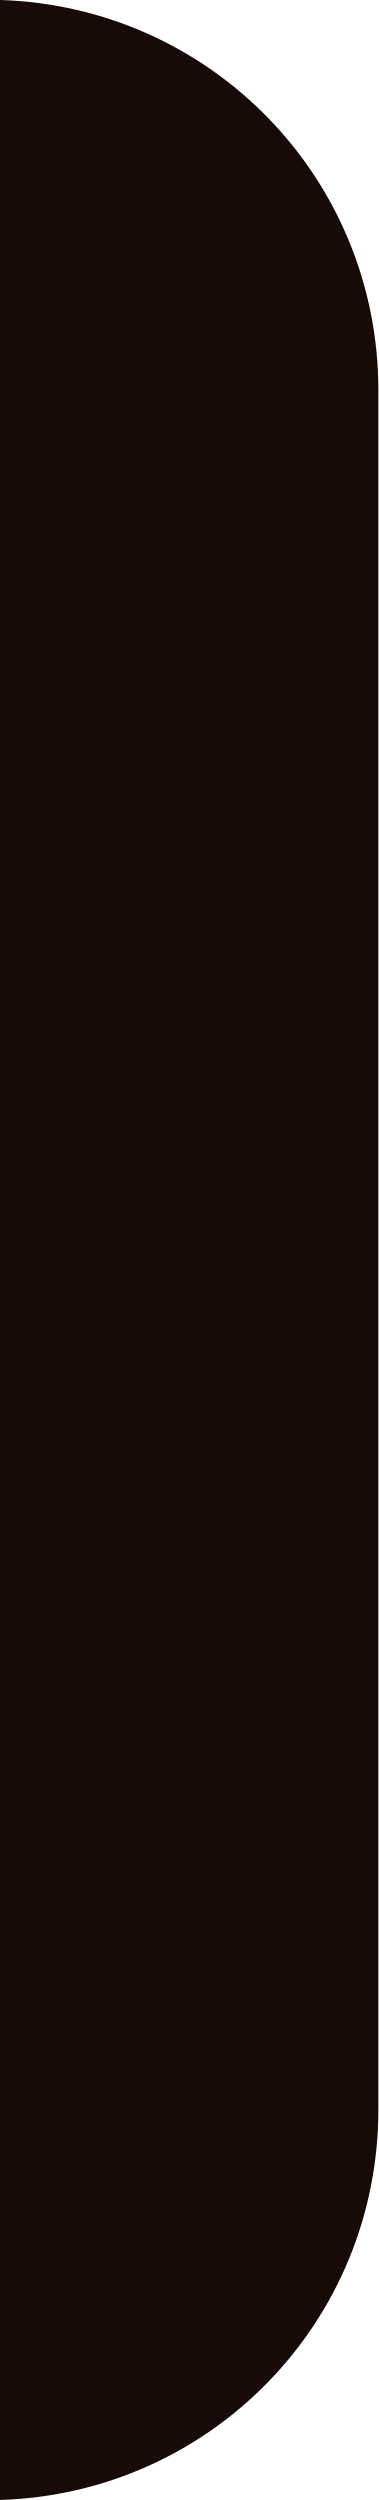
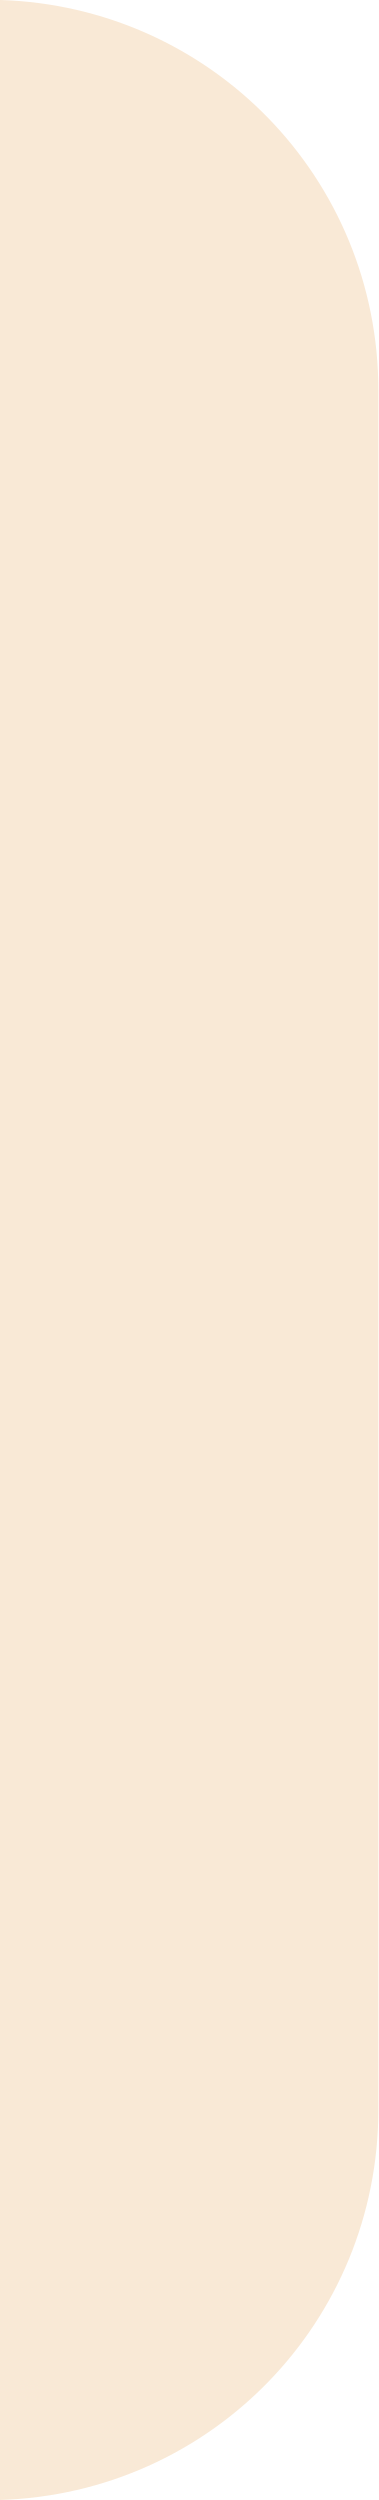
<svg xmlns="http://www.w3.org/2000/svg" width="4.842mm" height="31.992mm" viewBox="0 0 4.842 31.992" version="1.1" id="svg5">
  <defs id="defs2" />
  <g id="layer1" transform="translate(-72.61414,-42.44438)">
-     <path id="rect111" style="fill:#180a04;fill-opacity:1;stroke:none;stroke-width:0.265;stroke-opacity:1" d="m 72.614,74.436 c 2.696,-0.083 4.842,-2.279 4.842,-4.996 V 47.44 c 0,-2.717 -2.146,-4.912 -4.842,-4.996 z" />
+     <path id="rect111" style="fill:#f9e9d6;fill-opacity:1;stroke:none;stroke-width:0.265;stroke-opacity:1" d="m 72.614,74.436 c 2.696,-0.083 4.842,-2.279 4.842,-4.996 V 47.44 c 0,-2.717 -2.146,-4.912 -4.842,-4.996 z" />
  </g>
</svg>
